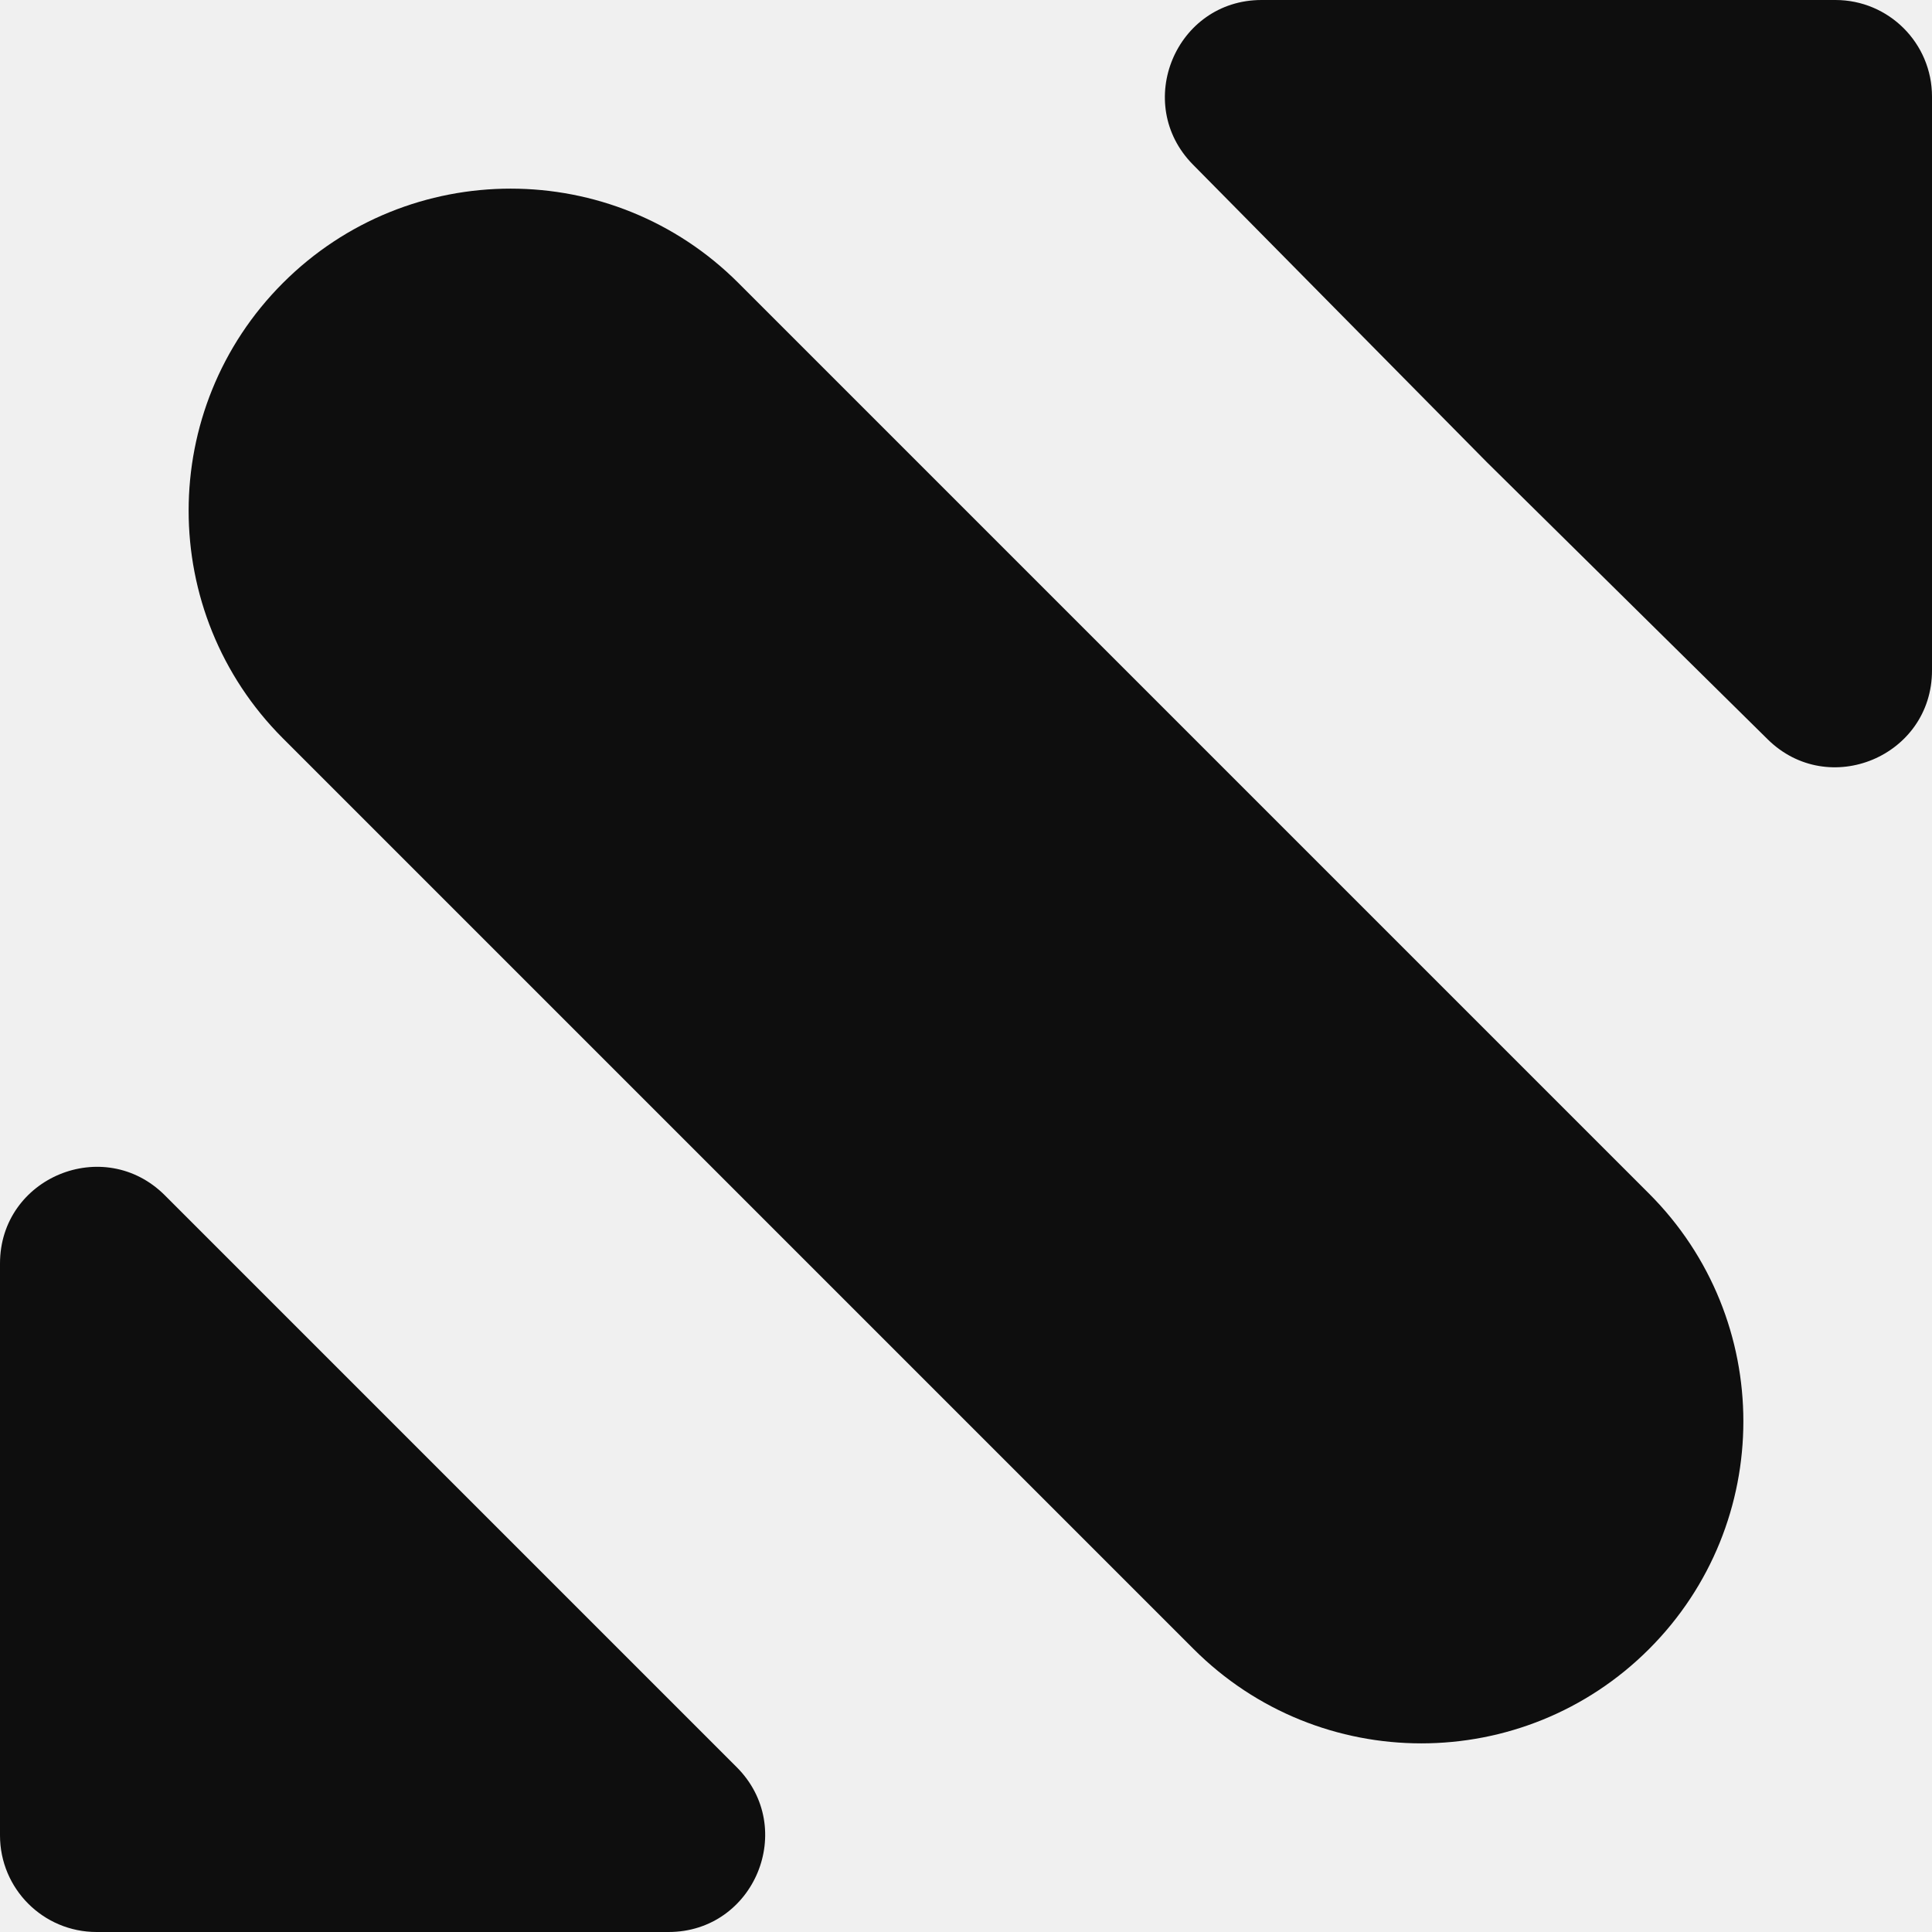
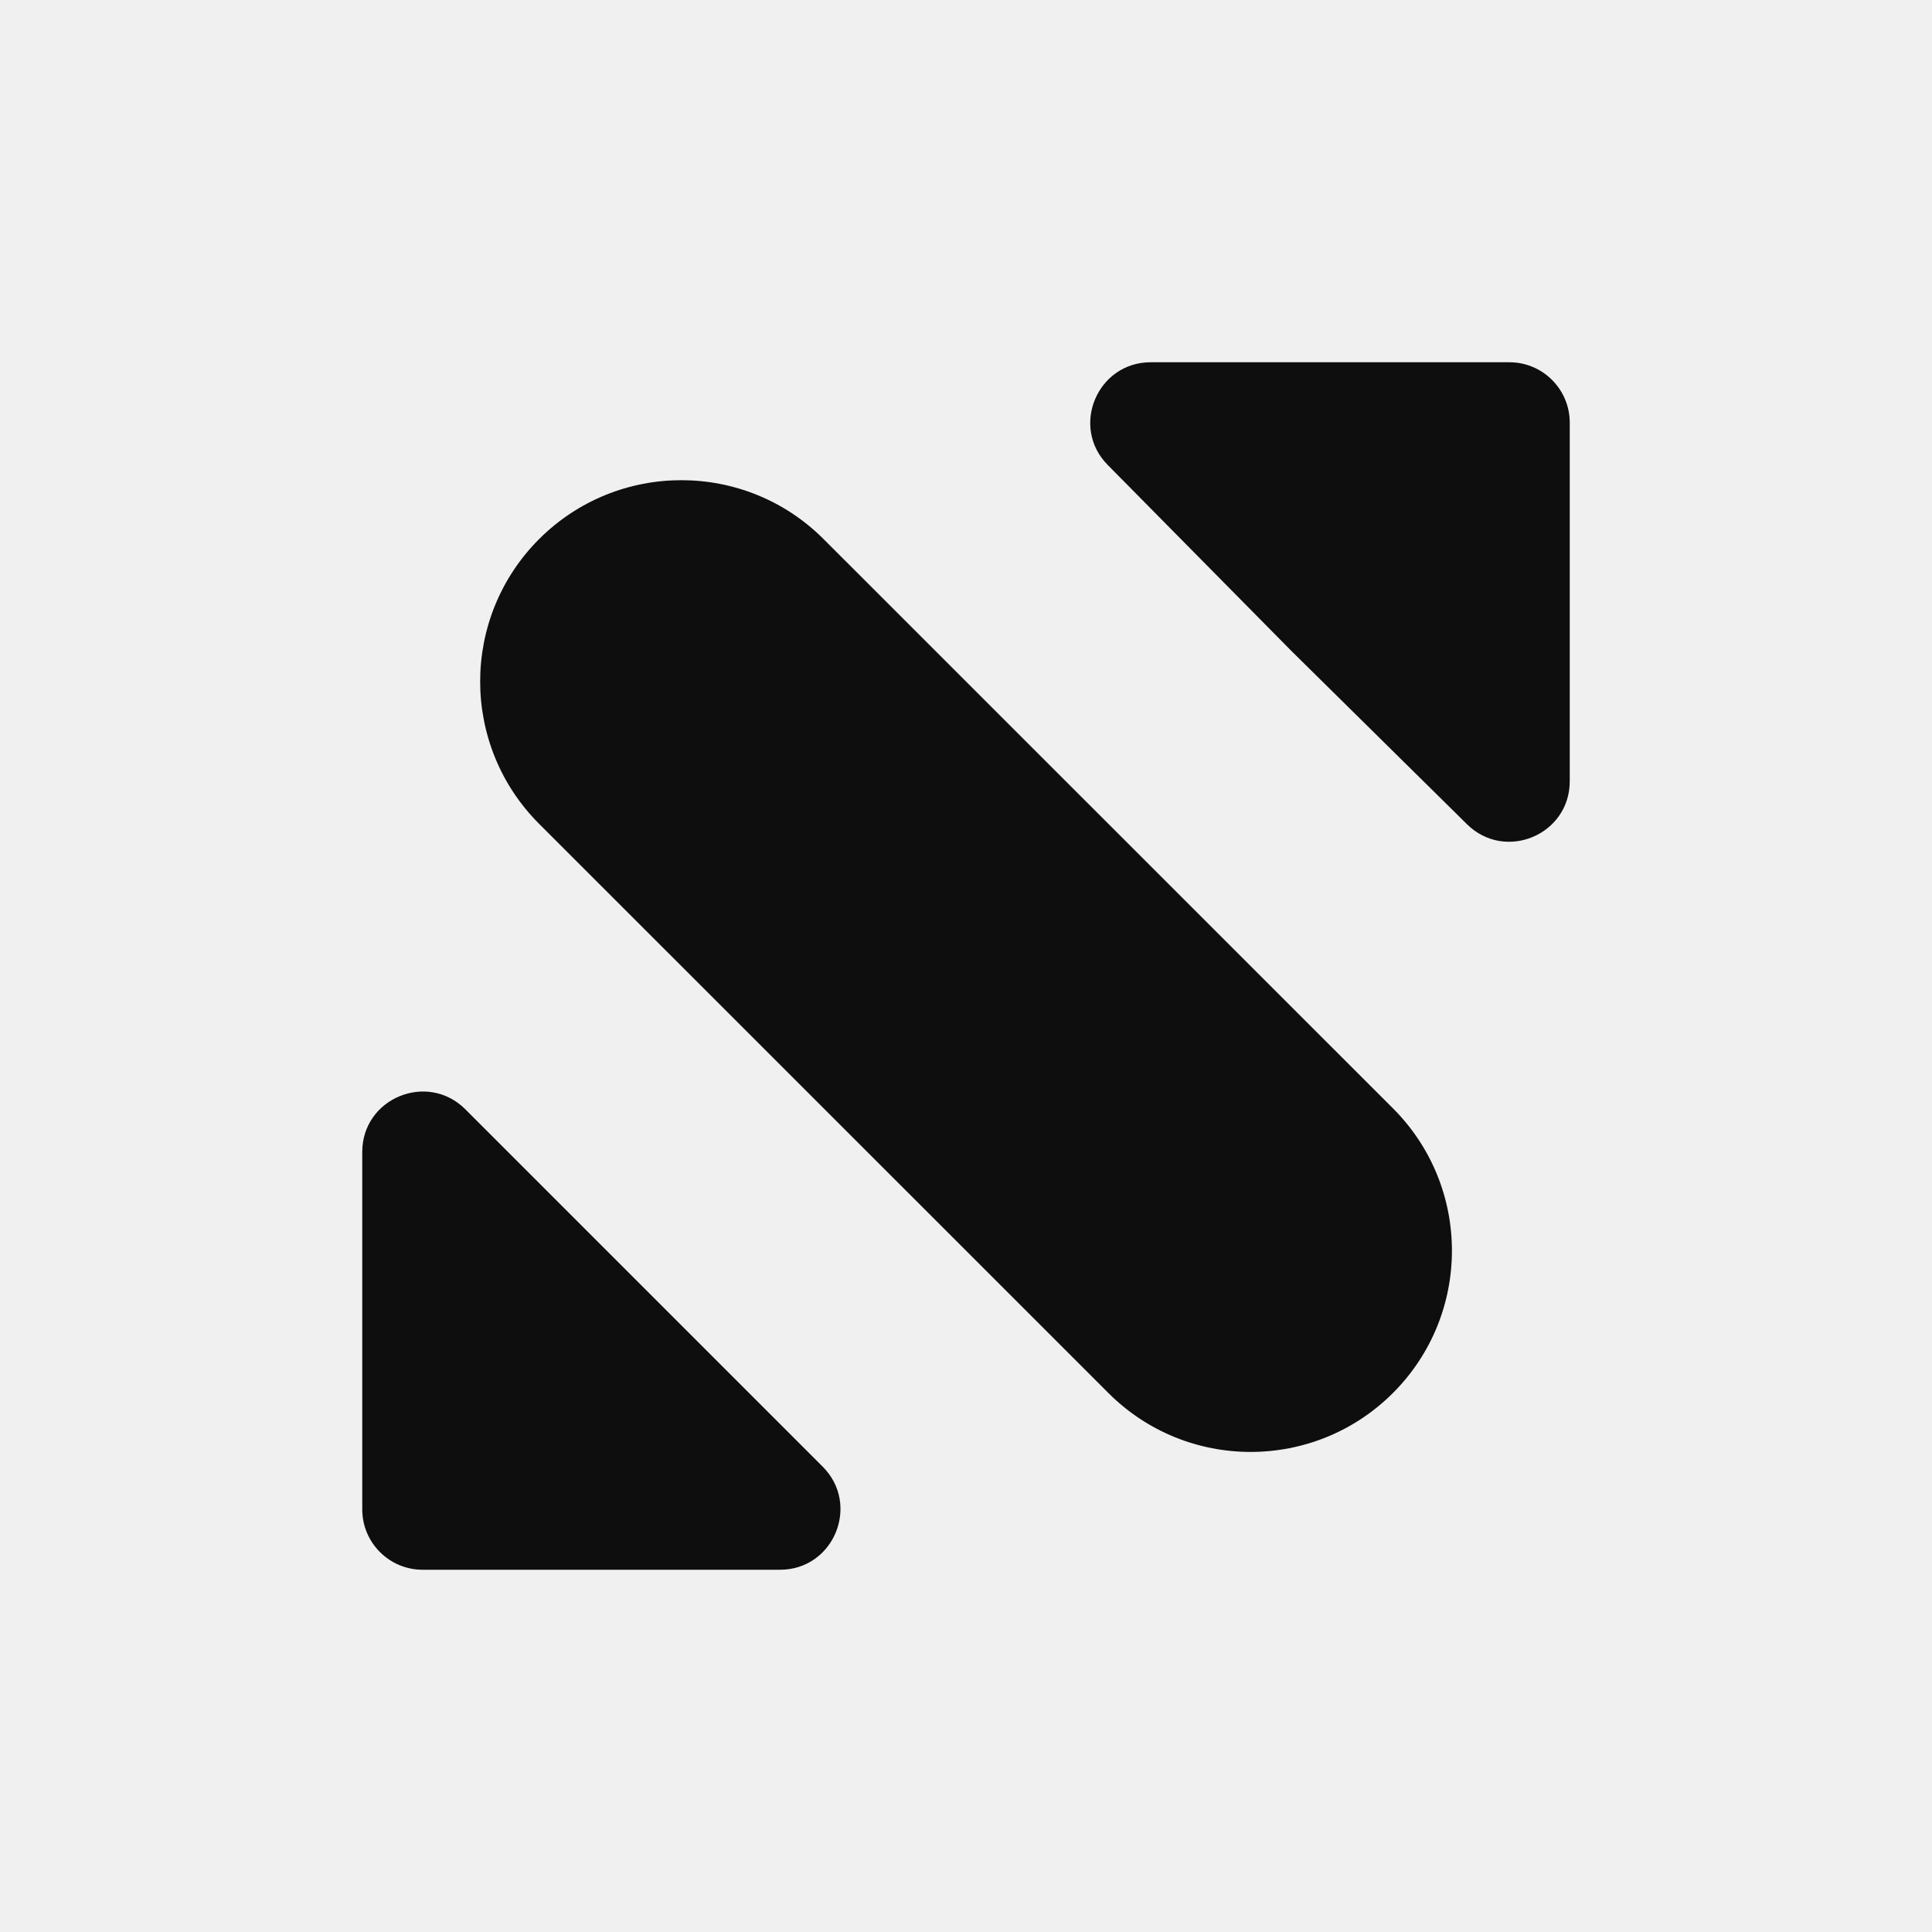
- <svg xmlns="http://www.w3.org/2000/svg" width="11" height="11" viewBox="0 0 11 11" fill="none">
-   <path d="M6.792 0.937C6.449 0.589 6.695 0 7.183 0H10.45C10.754 0 11 0.246 11 0.55V3.817C11 4.306 10.411 4.552 10.064 4.209L8.465 2.631L6.792 0.937Z" fill="#0E0E0E" />
-   <path d="M0 7.194C0 6.704 0.592 6.459 0.939 6.806L4.194 10.061C4.541 10.408 4.296 11 3.806 11H0.55C0.246 11 0 10.754 0 10.45V7.194Z" fill="#0E0E0E" />
-   <path d="M1.611 4.204C0.895 3.488 0.895 2.327 1.611 1.611C2.327 0.895 3.488 0.895 4.204 1.611L9.389 6.796C10.105 7.512 10.105 8.673 9.389 9.389C8.673 10.105 7.512 10.105 6.796 9.389L1.611 4.204Z" fill="#0E0E0E" />
+ <svg xmlns="http://www.w3.org/2000/svg" width="16" height="16" viewBox="0 0 16 16" fill="none">
+   <g clip-path="url(#clip0_810_39)">
+     <path d="M9.174 3.851C8.862 3.536 9.086 3 9.53 3H12.5C12.776 3 13 3.224 13 3.5V6.47C13 6.914 12.465 7.138 12.149 6.826L10.696 5.392L9.174 3.851Z" fill="#0E0E0E" />
+     <path d="M3 9.54C3 9.095 3.539 8.872 3.854 9.187L6.813 12.146C7.128 12.461 6.905 13 6.46 13H3.5C3.224 13 3 12.776 3 12.5V9.54Z" fill="#0E0E0E" />
+     <path d="M4.464 6.822C3.814 6.171 3.814 5.116 4.464 4.465C5.115 3.814 6.171 3.814 6.821 4.465L11.536 9.179C12.187 9.83 12.187 10.885 11.536 11.536C10.885 12.187 9.829 12.187 9.179 11.536L4.464 6.822Z" fill="#0E0E0E" />
+   </g>
+   <defs>
+     <clipPath id="clip0_810_39">
+       <rect width="10" height="10" fill="white" transform="translate(3 3)" />
+     </clipPath>
+   </defs>
</svg>
